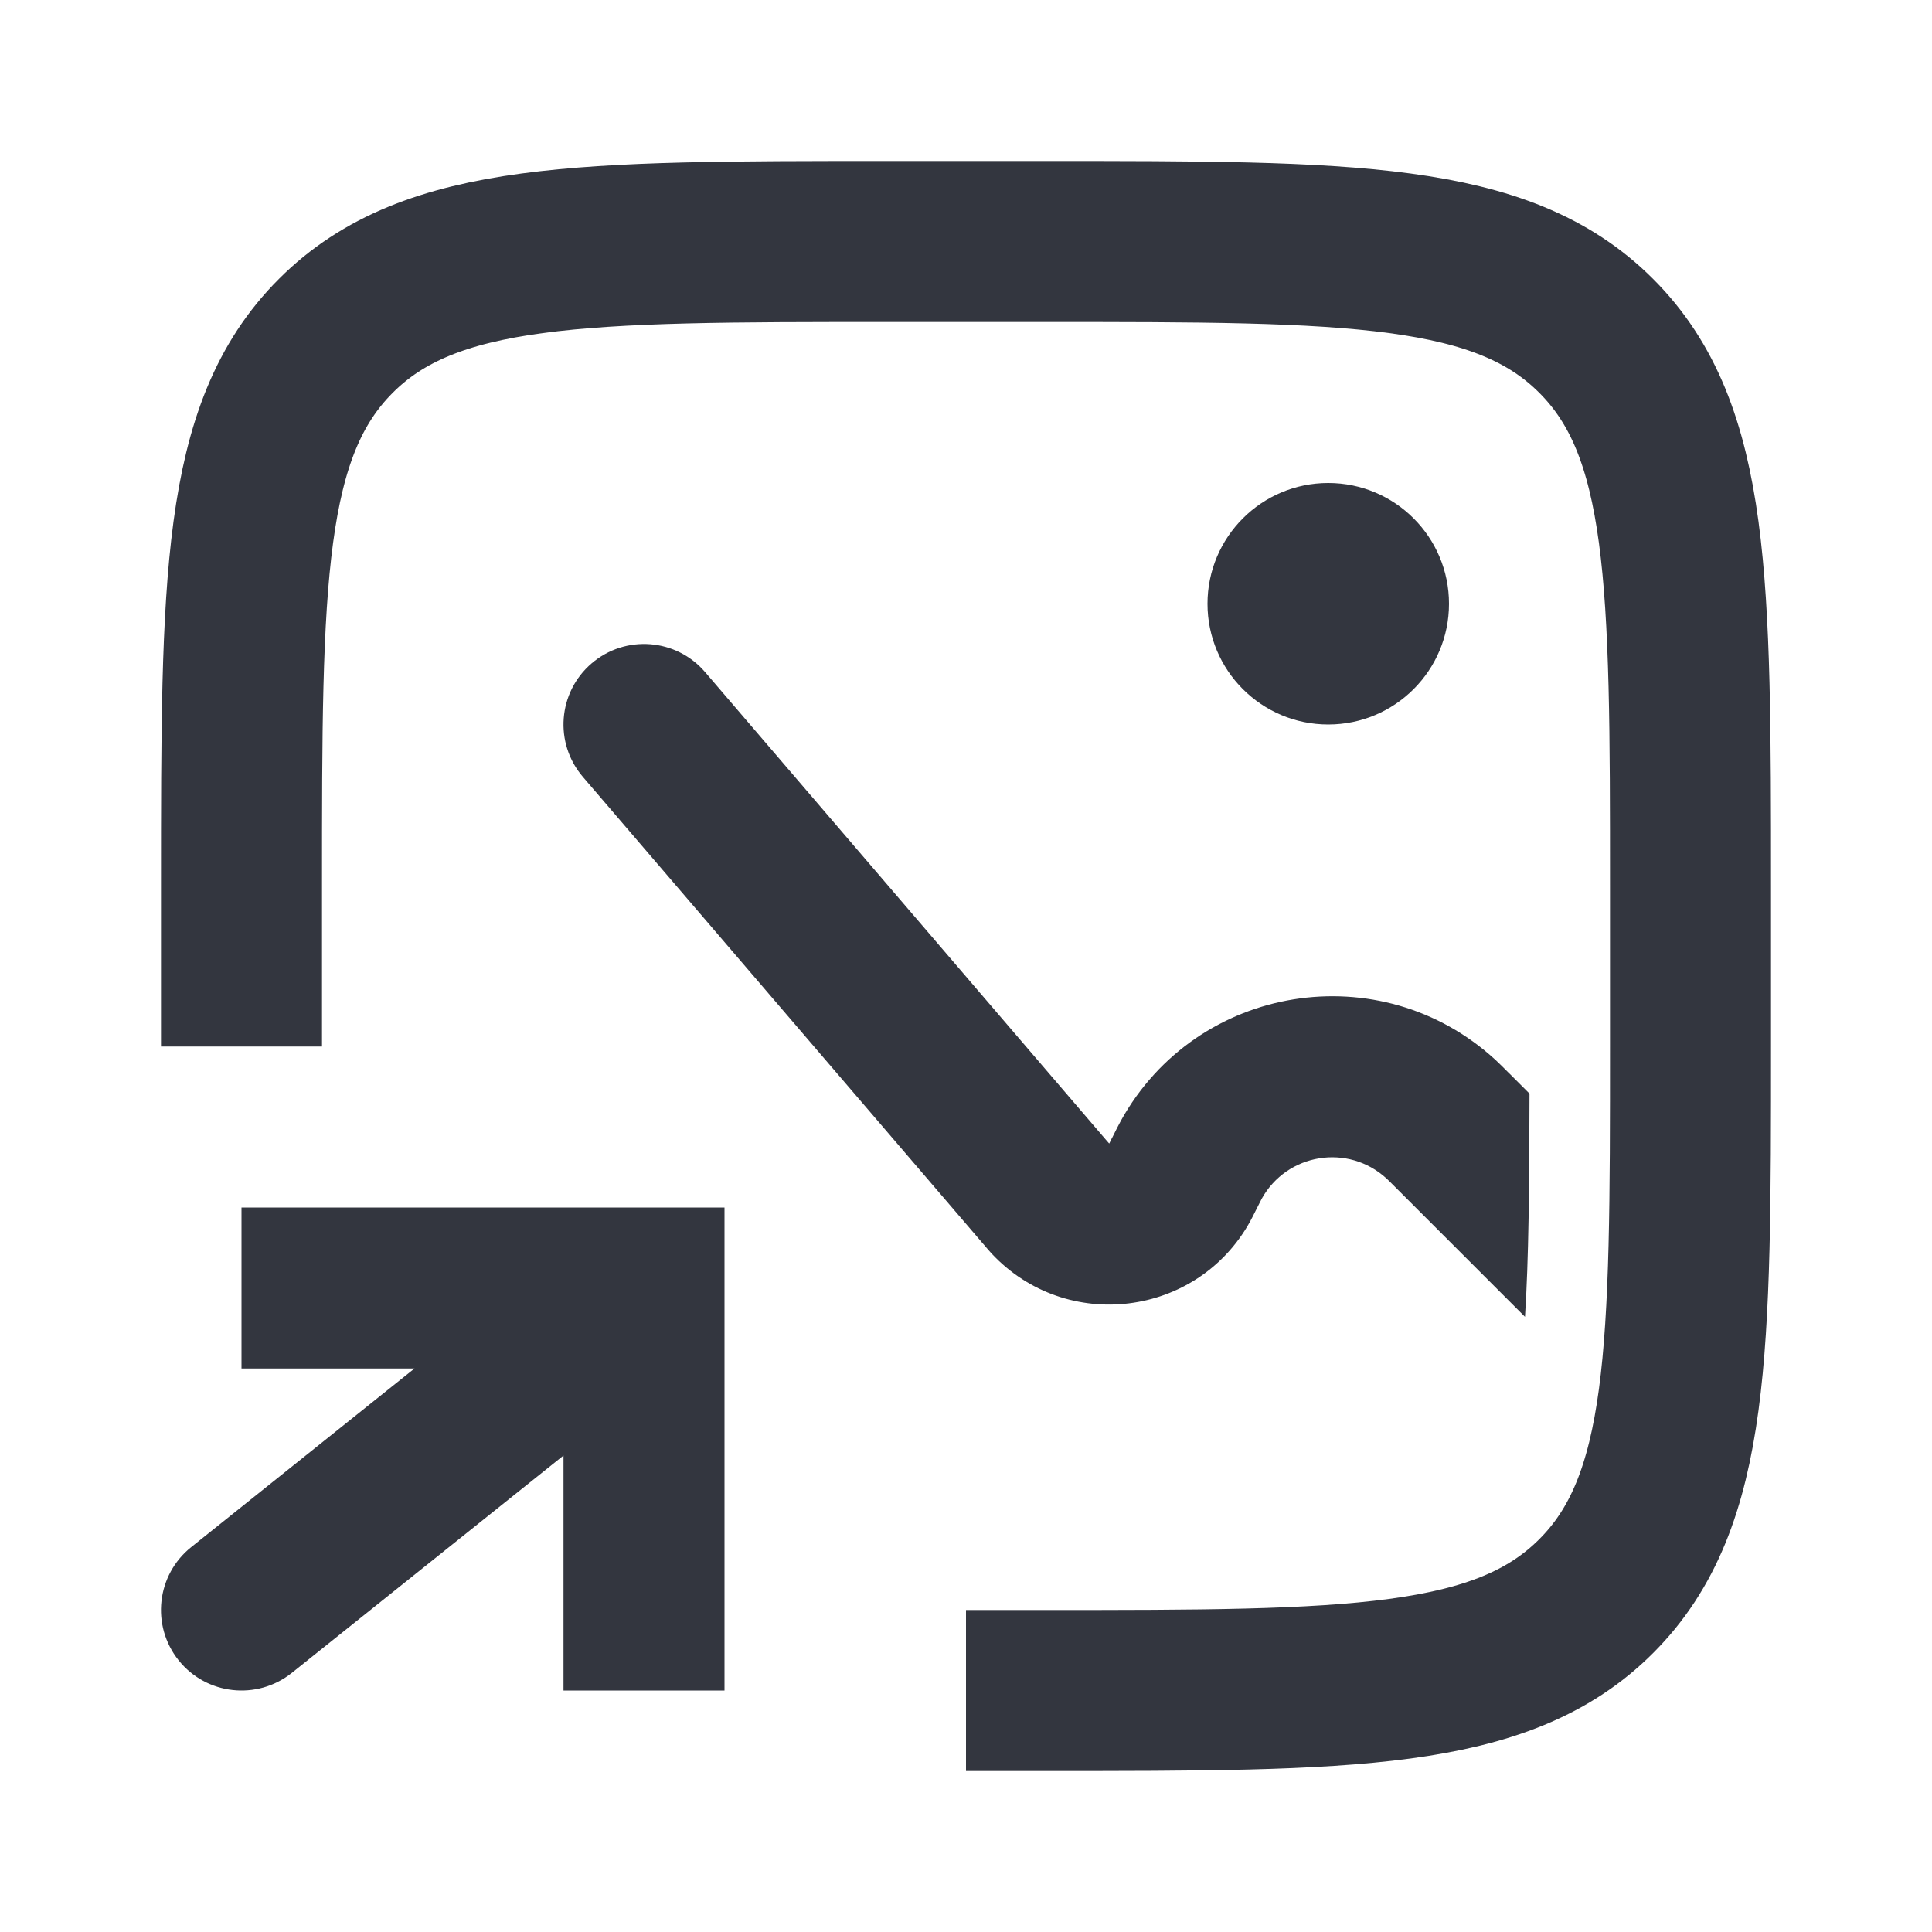
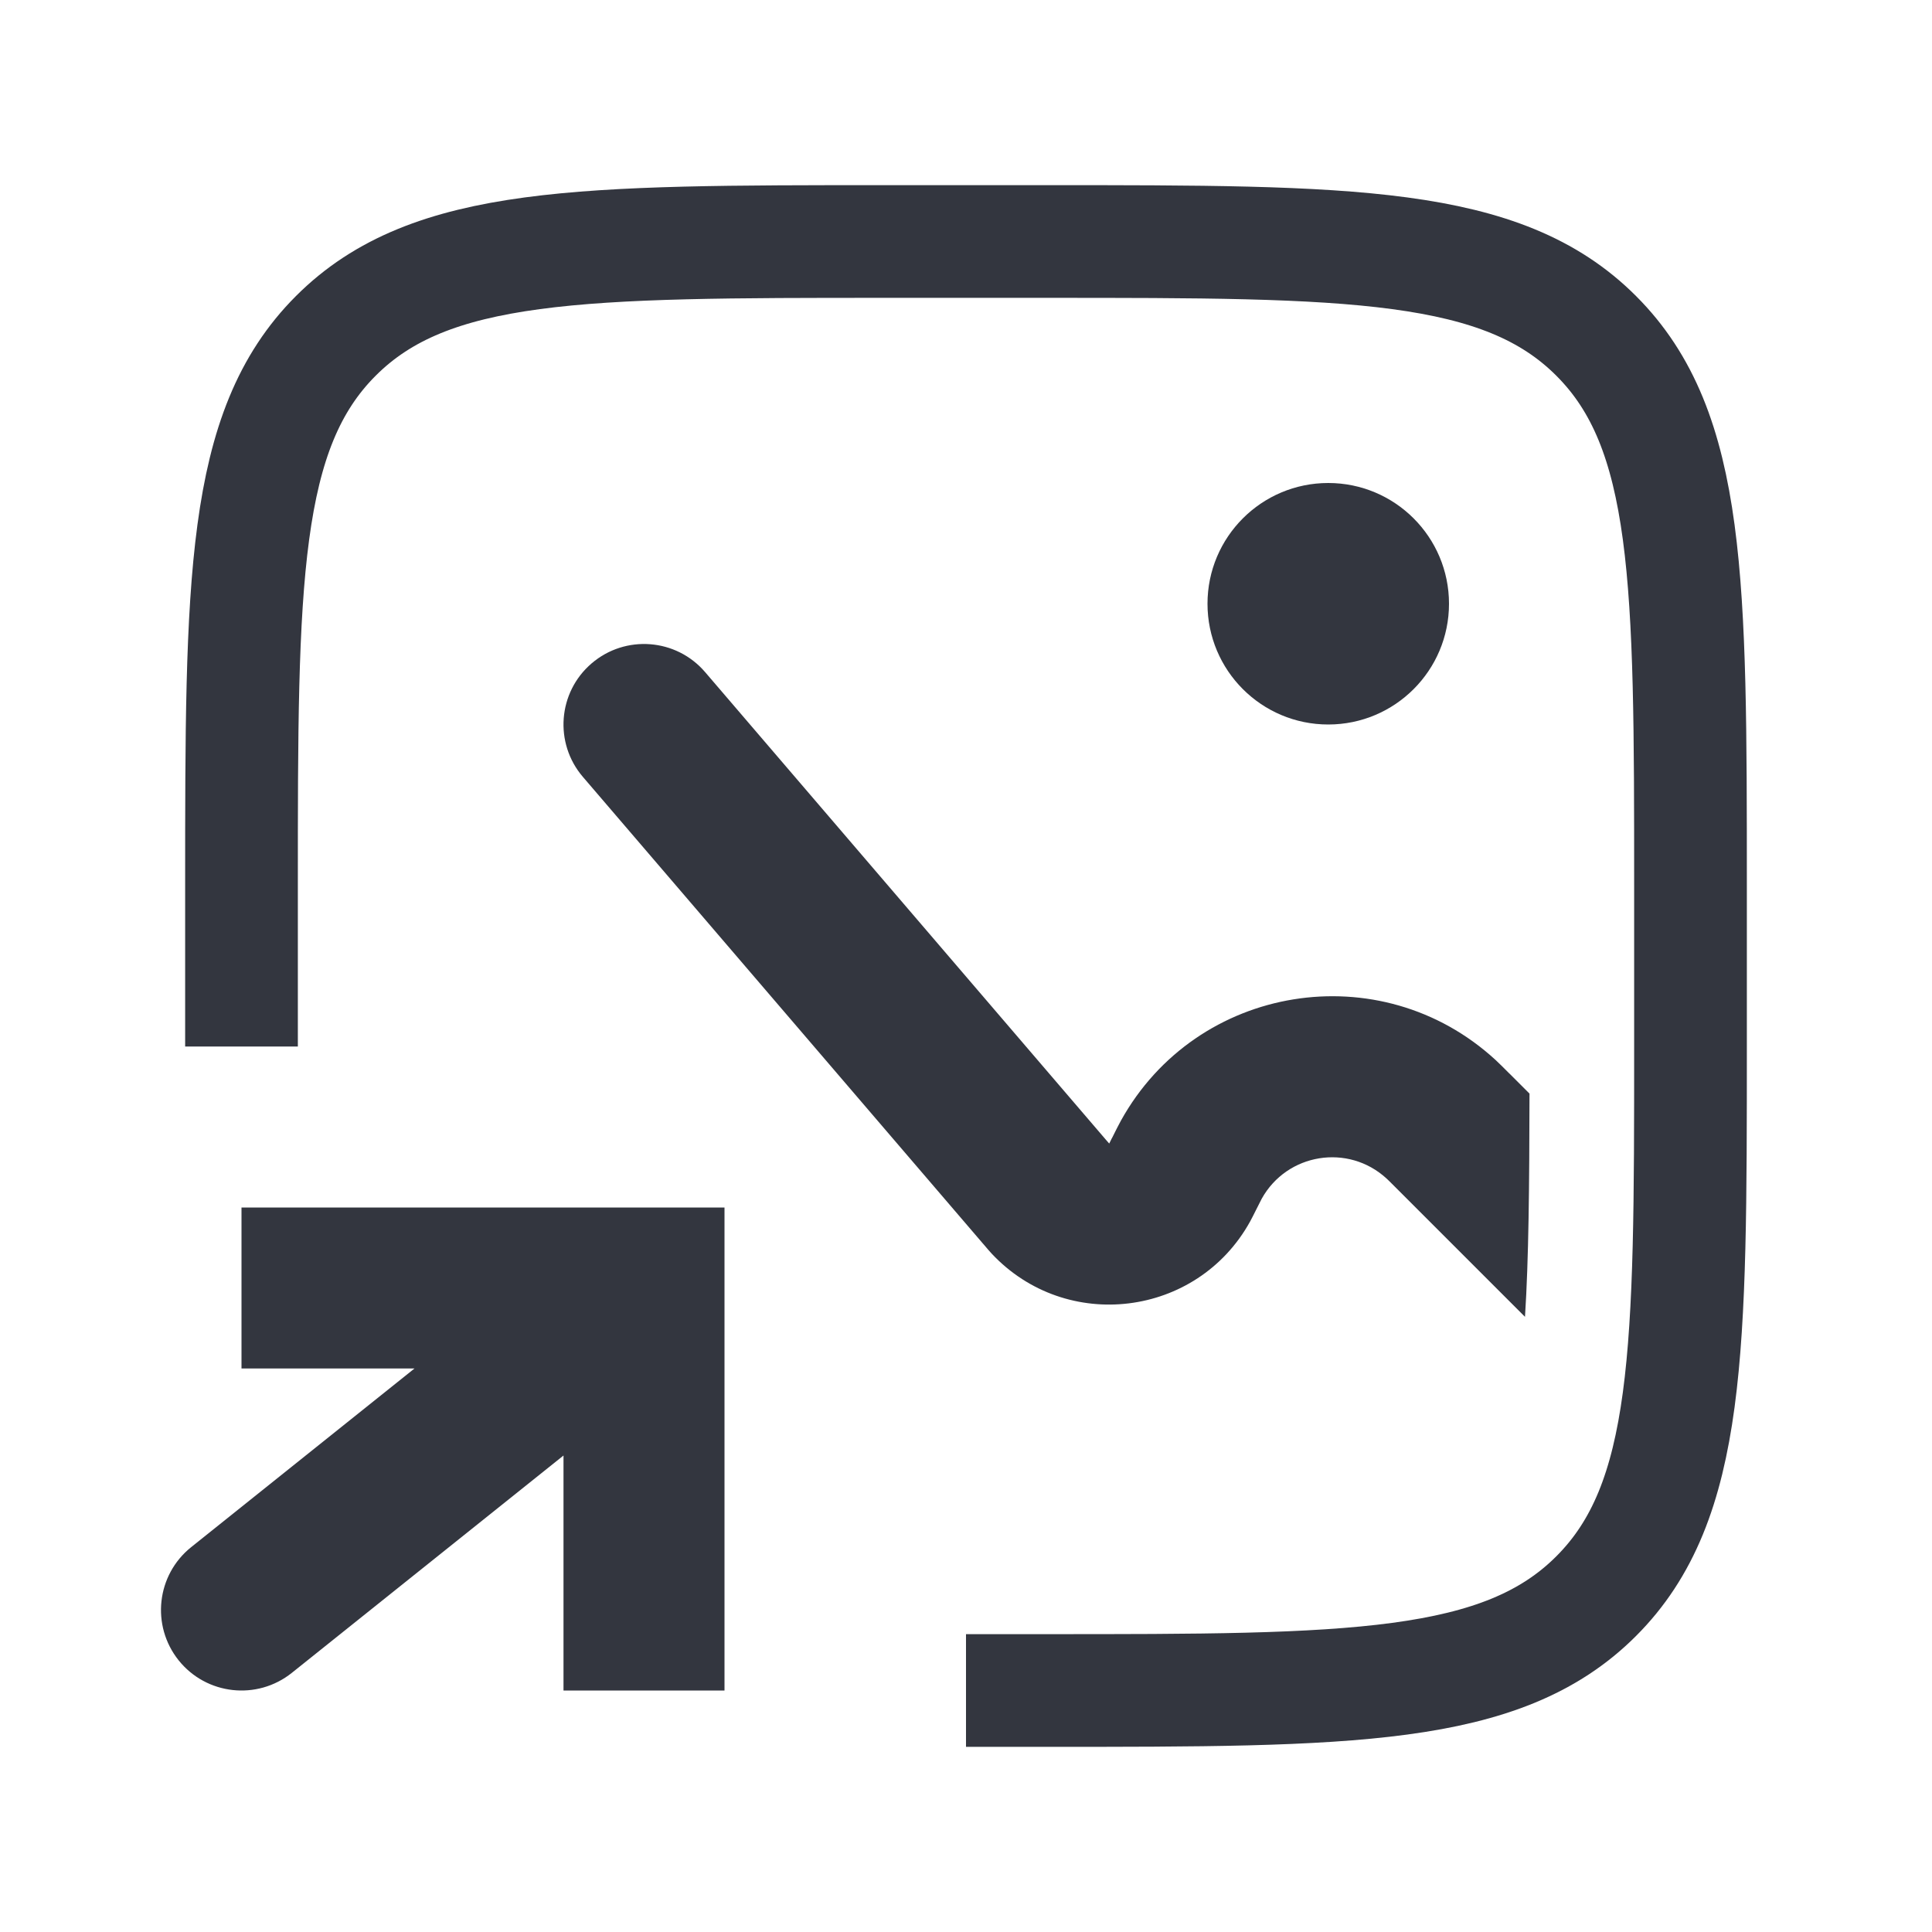
<svg xmlns="http://www.w3.org/2000/svg" width="24" height="24" viewBox="0 0 24 24" fill="none">
-   <path d="M3 13V11C3 7.229 3 5.343 4.172 4.172C5.343 3 7.229 3 11 3H13C16.771 3 18.657 3 19.828 4.172C21 5.343 21 7.229 21 11V13C21 16.771 21 18.657 19.828 19.828C18.657 21 16.771 21 13 21H12" stroke="#33363F" stroke-width="2" />
+   <path d="M3 13V11C3 7.229 3 5.343 4.172 4.172C5.343 3 7.229 3 11 3H13C16.771 3 18.657 3 19.828 4.172C21 5.343 21 7.229 21 11V13C21 16.771 21 18.657 19.828 19.828C18.657 21 16.771 21 13 21H12" stroke="#33363F" stroke-width="1.4" />
  <path fill-rule="evenodd" clip-rule="evenodd" d="M19 13.585L18.757 13.342L18.742 13.328C18.678 13.264 18.625 13.21 18.578 13.167C17.148 11.853 14.865 12.223 13.924 13.922C13.893 13.979 13.859 14.046 13.819 14.127L13.819 14.127L13.809 14.145L13.781 14.202L13.779 14.205L13.776 14.202L13.735 14.155L8.759 8.349C8.4 7.93 7.769 7.881 7.349 8.241C6.93 8.6 6.881 9.231 7.241 9.651L12.217 15.456L12.226 15.466C12.255 15.5 12.288 15.54 12.319 15.573C13.246 16.562 14.868 16.363 15.527 15.178C15.549 15.138 15.572 15.092 15.592 15.052L15.592 15.052L15.598 15.04C15.653 14.93 15.666 14.905 15.673 14.892C15.987 14.325 16.748 14.202 17.224 14.64C17.236 14.65 17.256 14.67 17.343 14.757L18.944 16.358C18.99 15.64 18.998 14.748 19 13.585Z" fill="#33363F" />
  <circle cx="16.5" cy="7.5" r="1.5" fill="#33363F" />
  <path d="M8 16V15H9V16H8ZM3.625 20.781C3.193 21.126 2.564 21.056 2.219 20.625C1.874 20.193 1.944 19.564 2.375 19.219L3.625 20.781ZM7 21V16H9V21H7ZM8 17H3V15H8V17ZM8.625 16.781L3.625 20.781L2.375 19.219L7.375 15.219L8.625 16.781Z" fill="#33363F" />
</svg>
